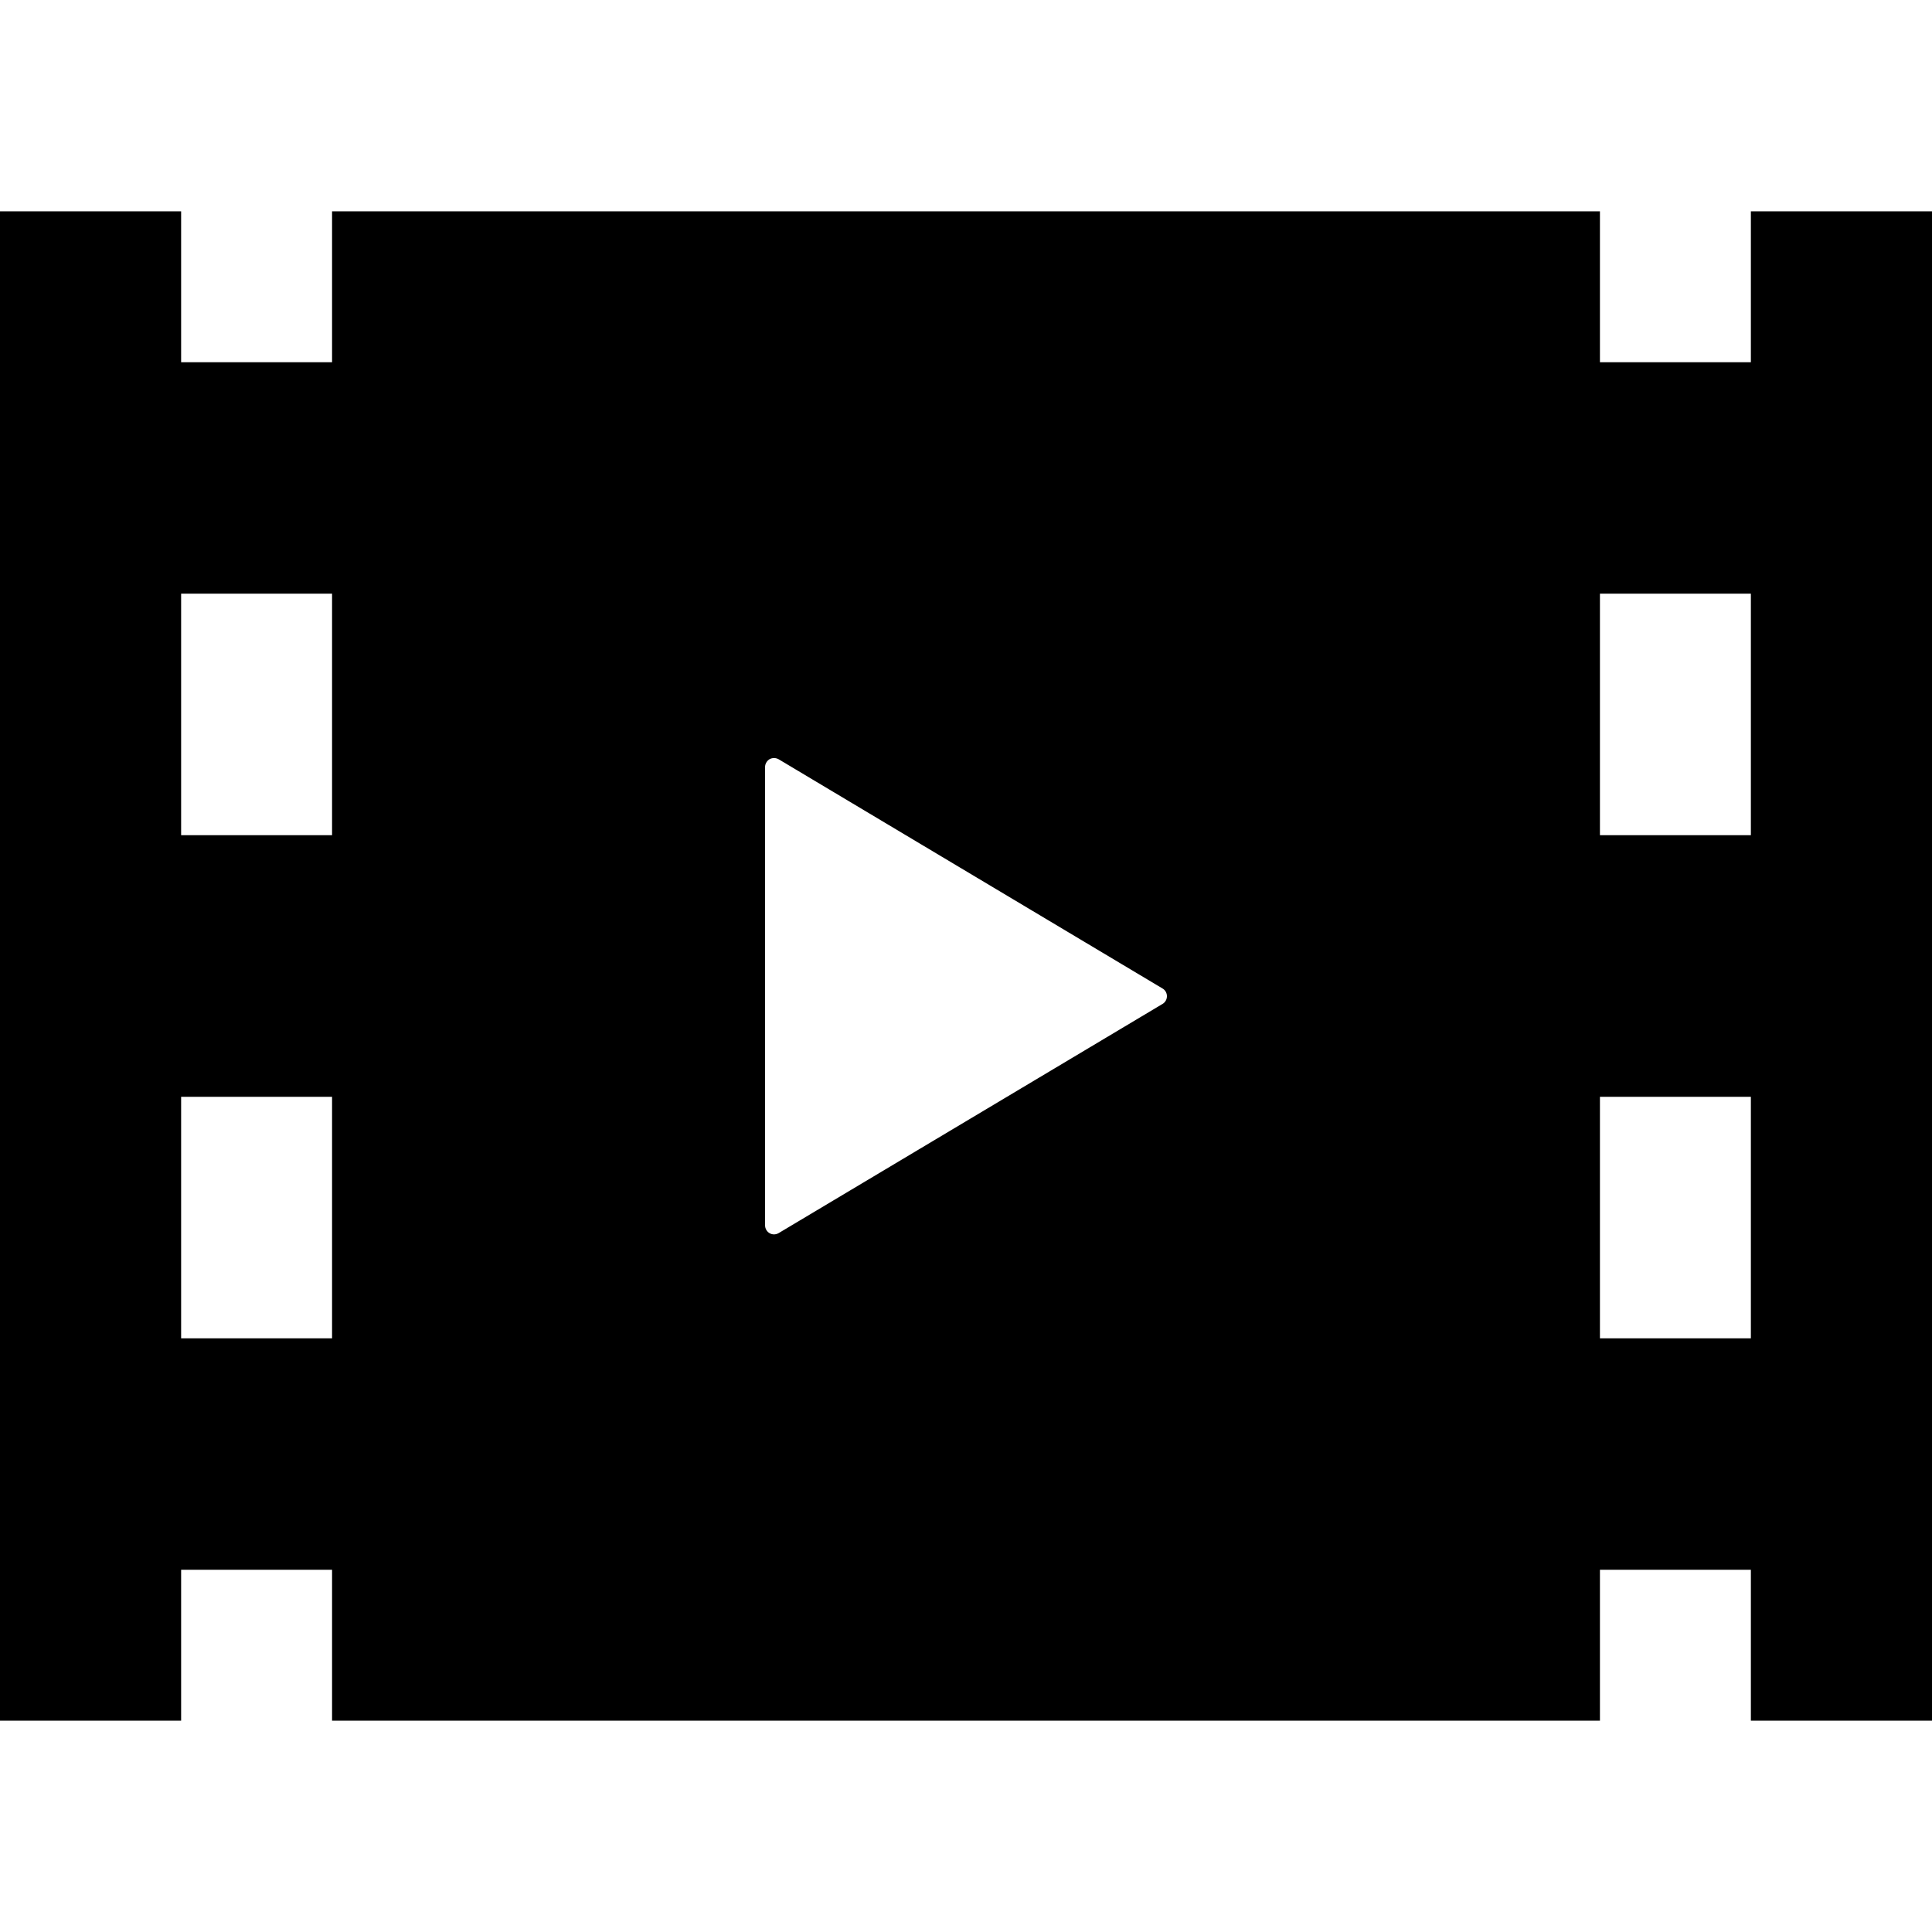
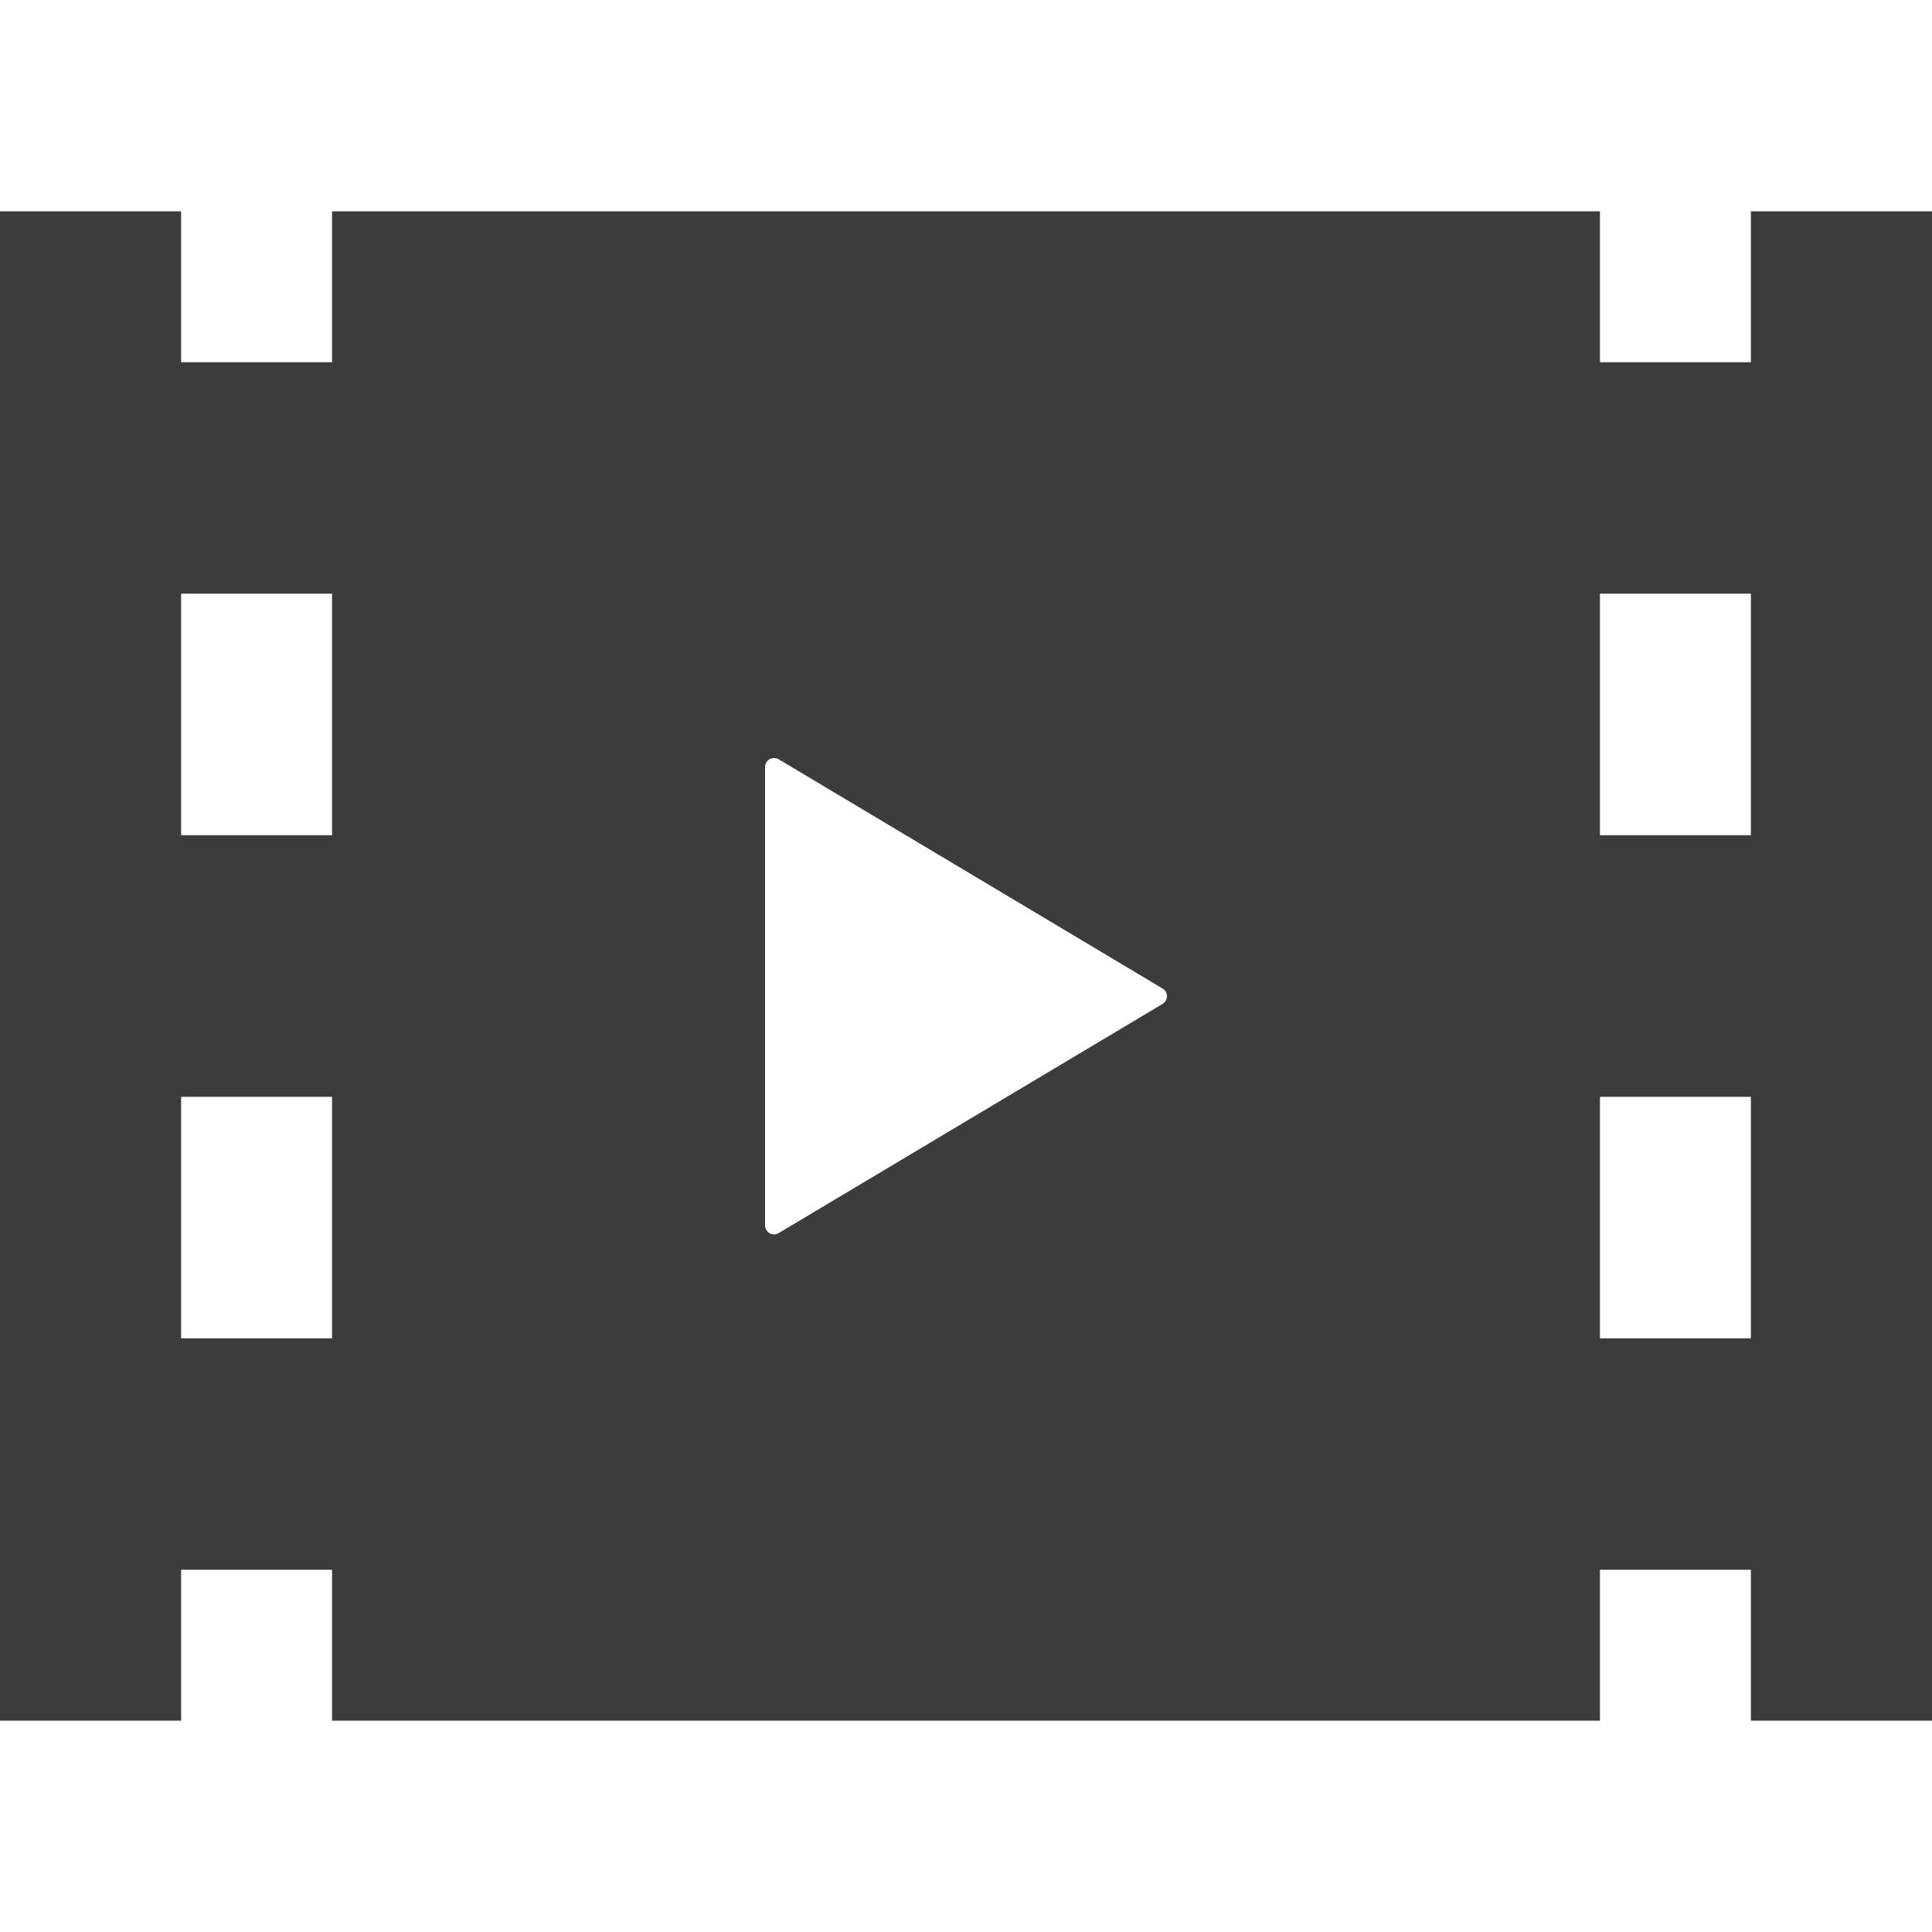
<svg xmlns="http://www.w3.org/2000/svg" version="1.1" id="_x32_" x="0px" y="0px" width="512px" height="512px" viewBox="0 0 512 512" style="width: 512px; height: 512px; opacity: 1;" xml:space="preserve">
  <style type="text/css">

	.st0{fill:#4B4B4B;}

</style>
  <g>
-     <path class="st0" d="M464,56v40h-40V56H88v40H48V56H0v400h48v-40h40v40h336v-40h40v40h48V56H464z M88,354.672H48v-64h40V354.672z    M88,221.328H48v-64h40V221.328z M308.094,266.047l-101.734,60.734c-0.75,0.438-1.656,0.469-2.406,0.031   c-0.734-0.422-1.203-1.219-1.203-2.094V264v-60.719c0-0.859,0.469-1.656,1.203-2.094c0.75-0.406,1.656-0.391,2.406,0.031   l101.734,60.75c0.719,0.406,1.156,1.203,1.156,2.031C309.25,264.844,308.813,265.625,308.094,266.047z M464,354.672h-40v-64h40   V354.672z M464,221.328h-40v-64h40V221.328z" style="fill: rgb(0, 0, 0);" />
+     <path class="st0" d="M464,56v40h-40V56H88v40H48V56H0v400h48v-40h40v40h336v-40h40v40h48V56H464z M88,354.672H48v-64h40V354.672z    M88,221.328H48v-64h40V221.328z M308.094,266.047l-101.734,60.734c-0.75,0.438-1.656,0.469-2.406,0.031   c-0.734-0.422-1.203-1.219-1.203-2.094V264v-60.719c0-0.859,0.469-1.656,1.203-2.094c0.75-0.406,1.656-0.391,2.406,0.031   l101.734,60.75c0.719,0.406,1.156,1.203,1.156,2.031C309.25,264.844,308.813,265.625,308.094,266.047z M464,354.672h-40v-64h40   V354.672z M464,221.328h-40v-64h40V221.328z" style="fill: rgb(60, 60, 60);" />
  </g>
</svg>
